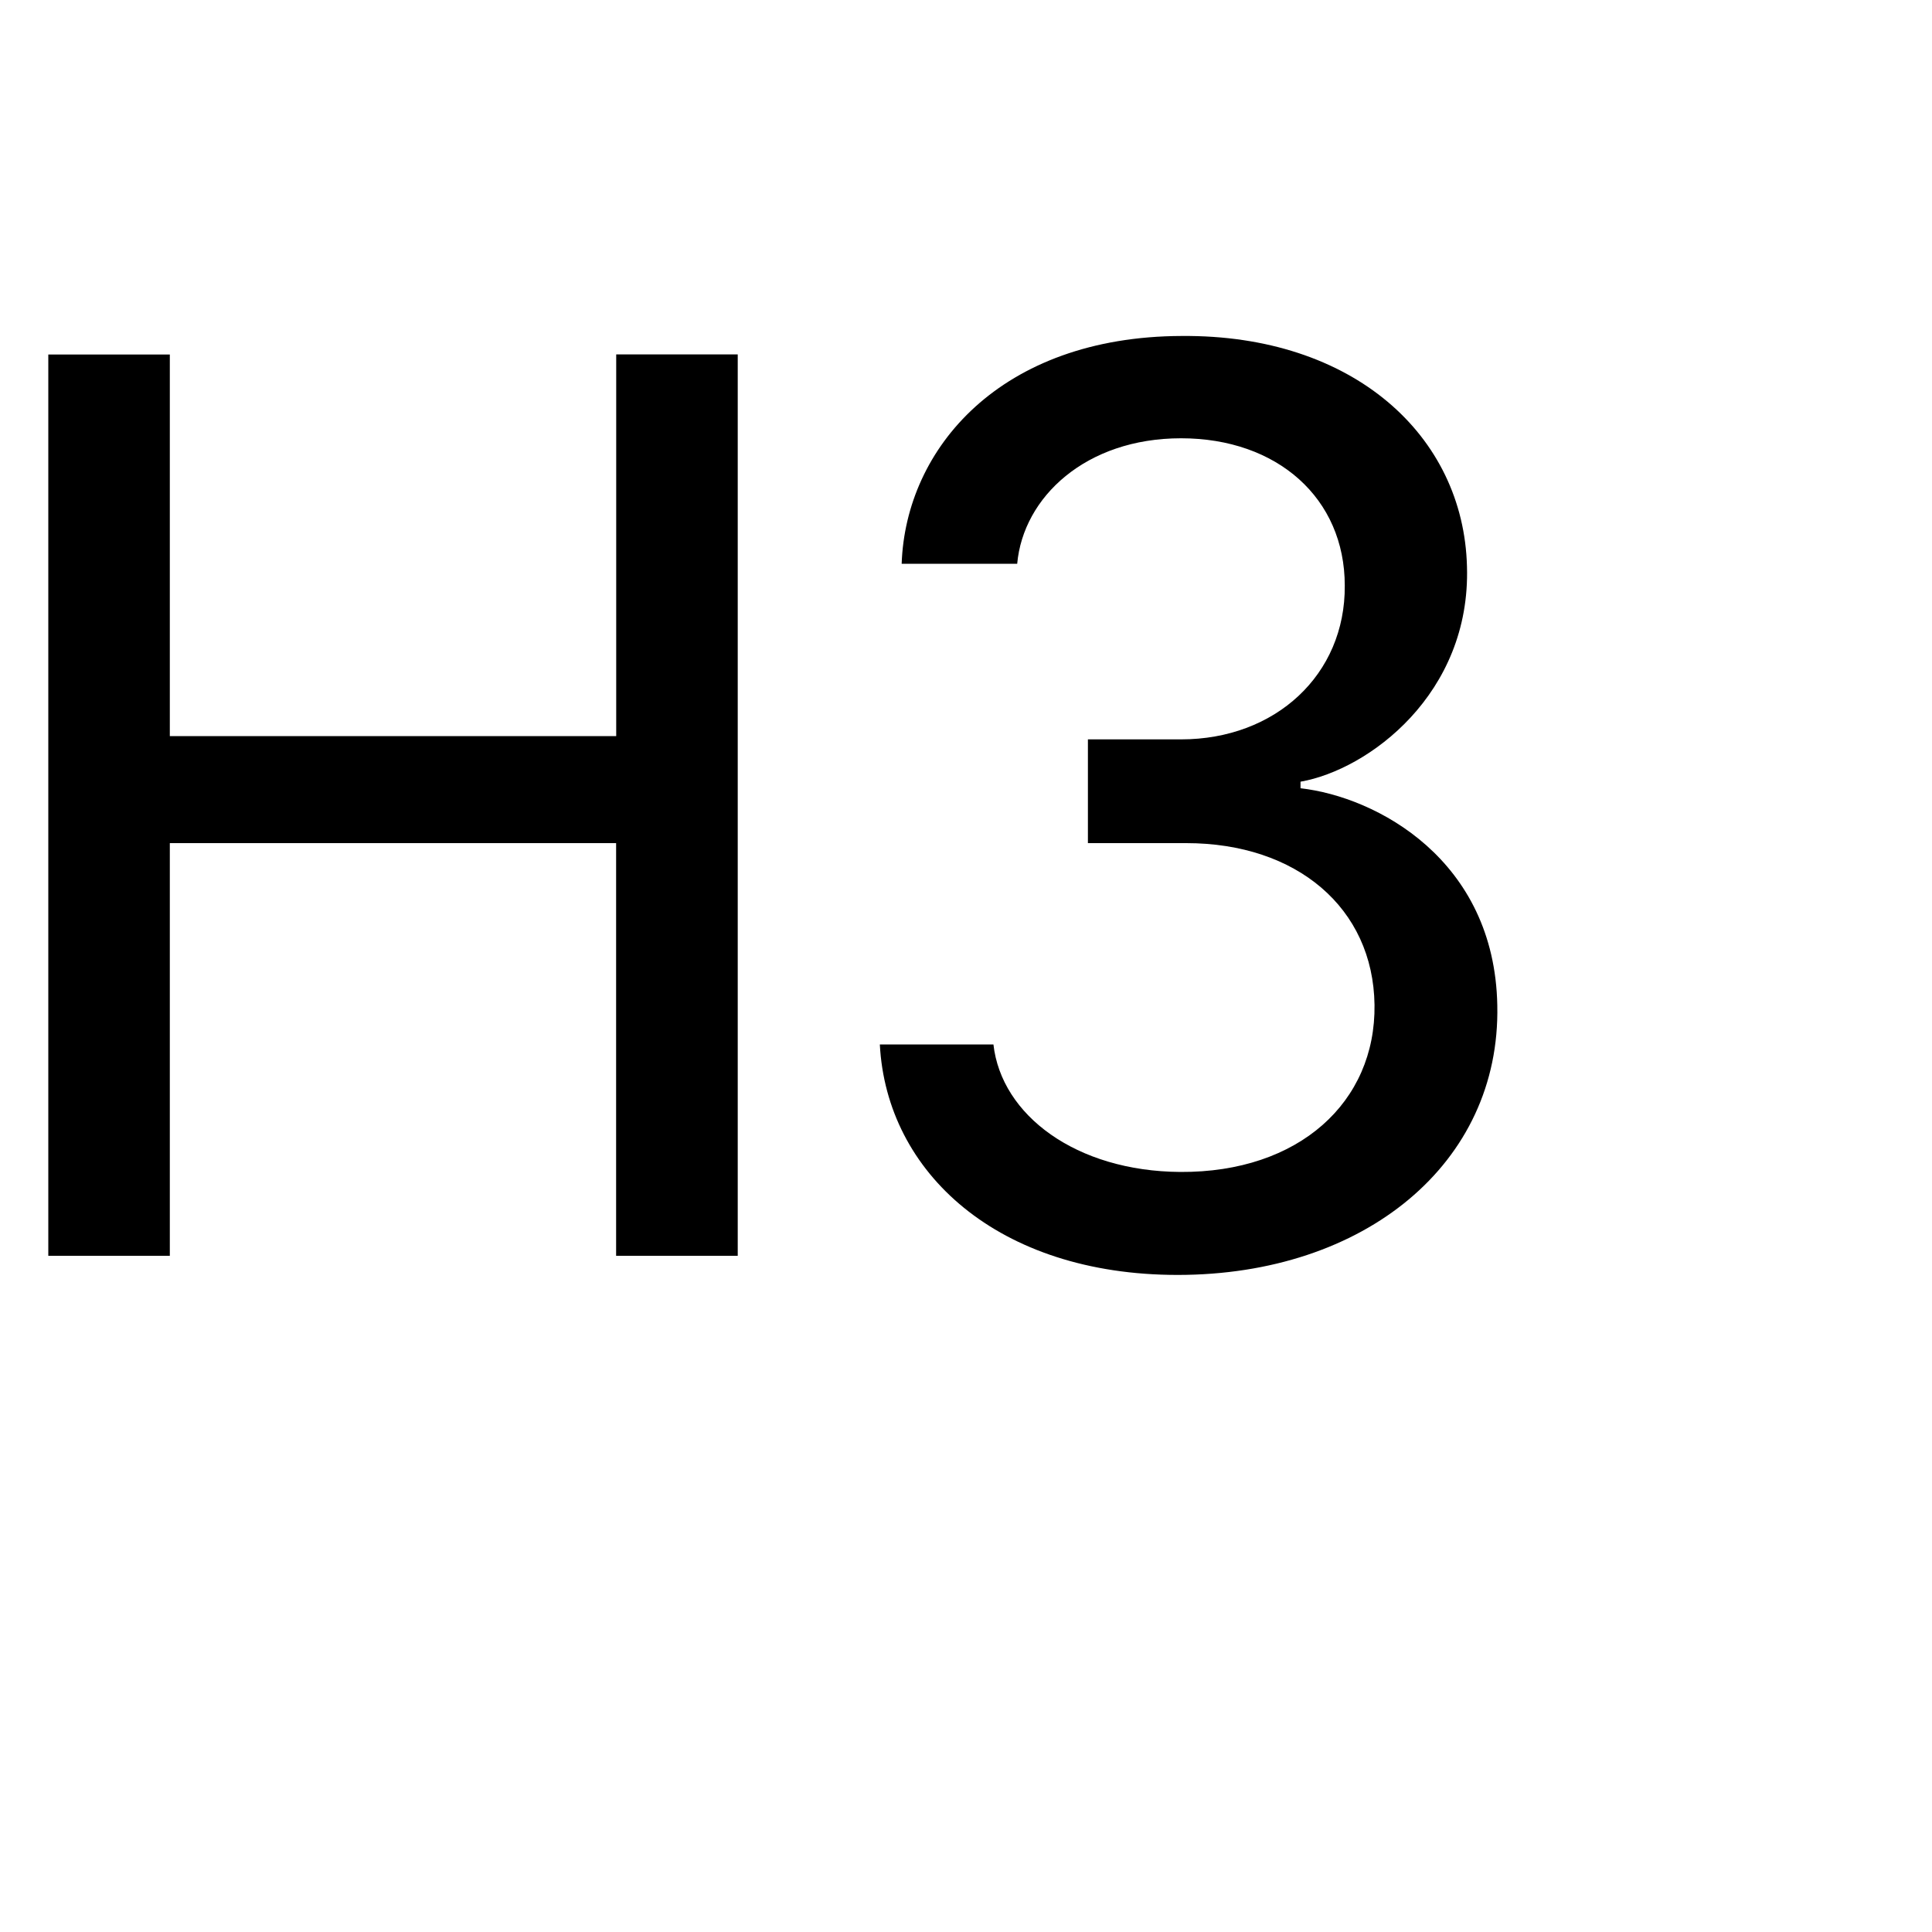
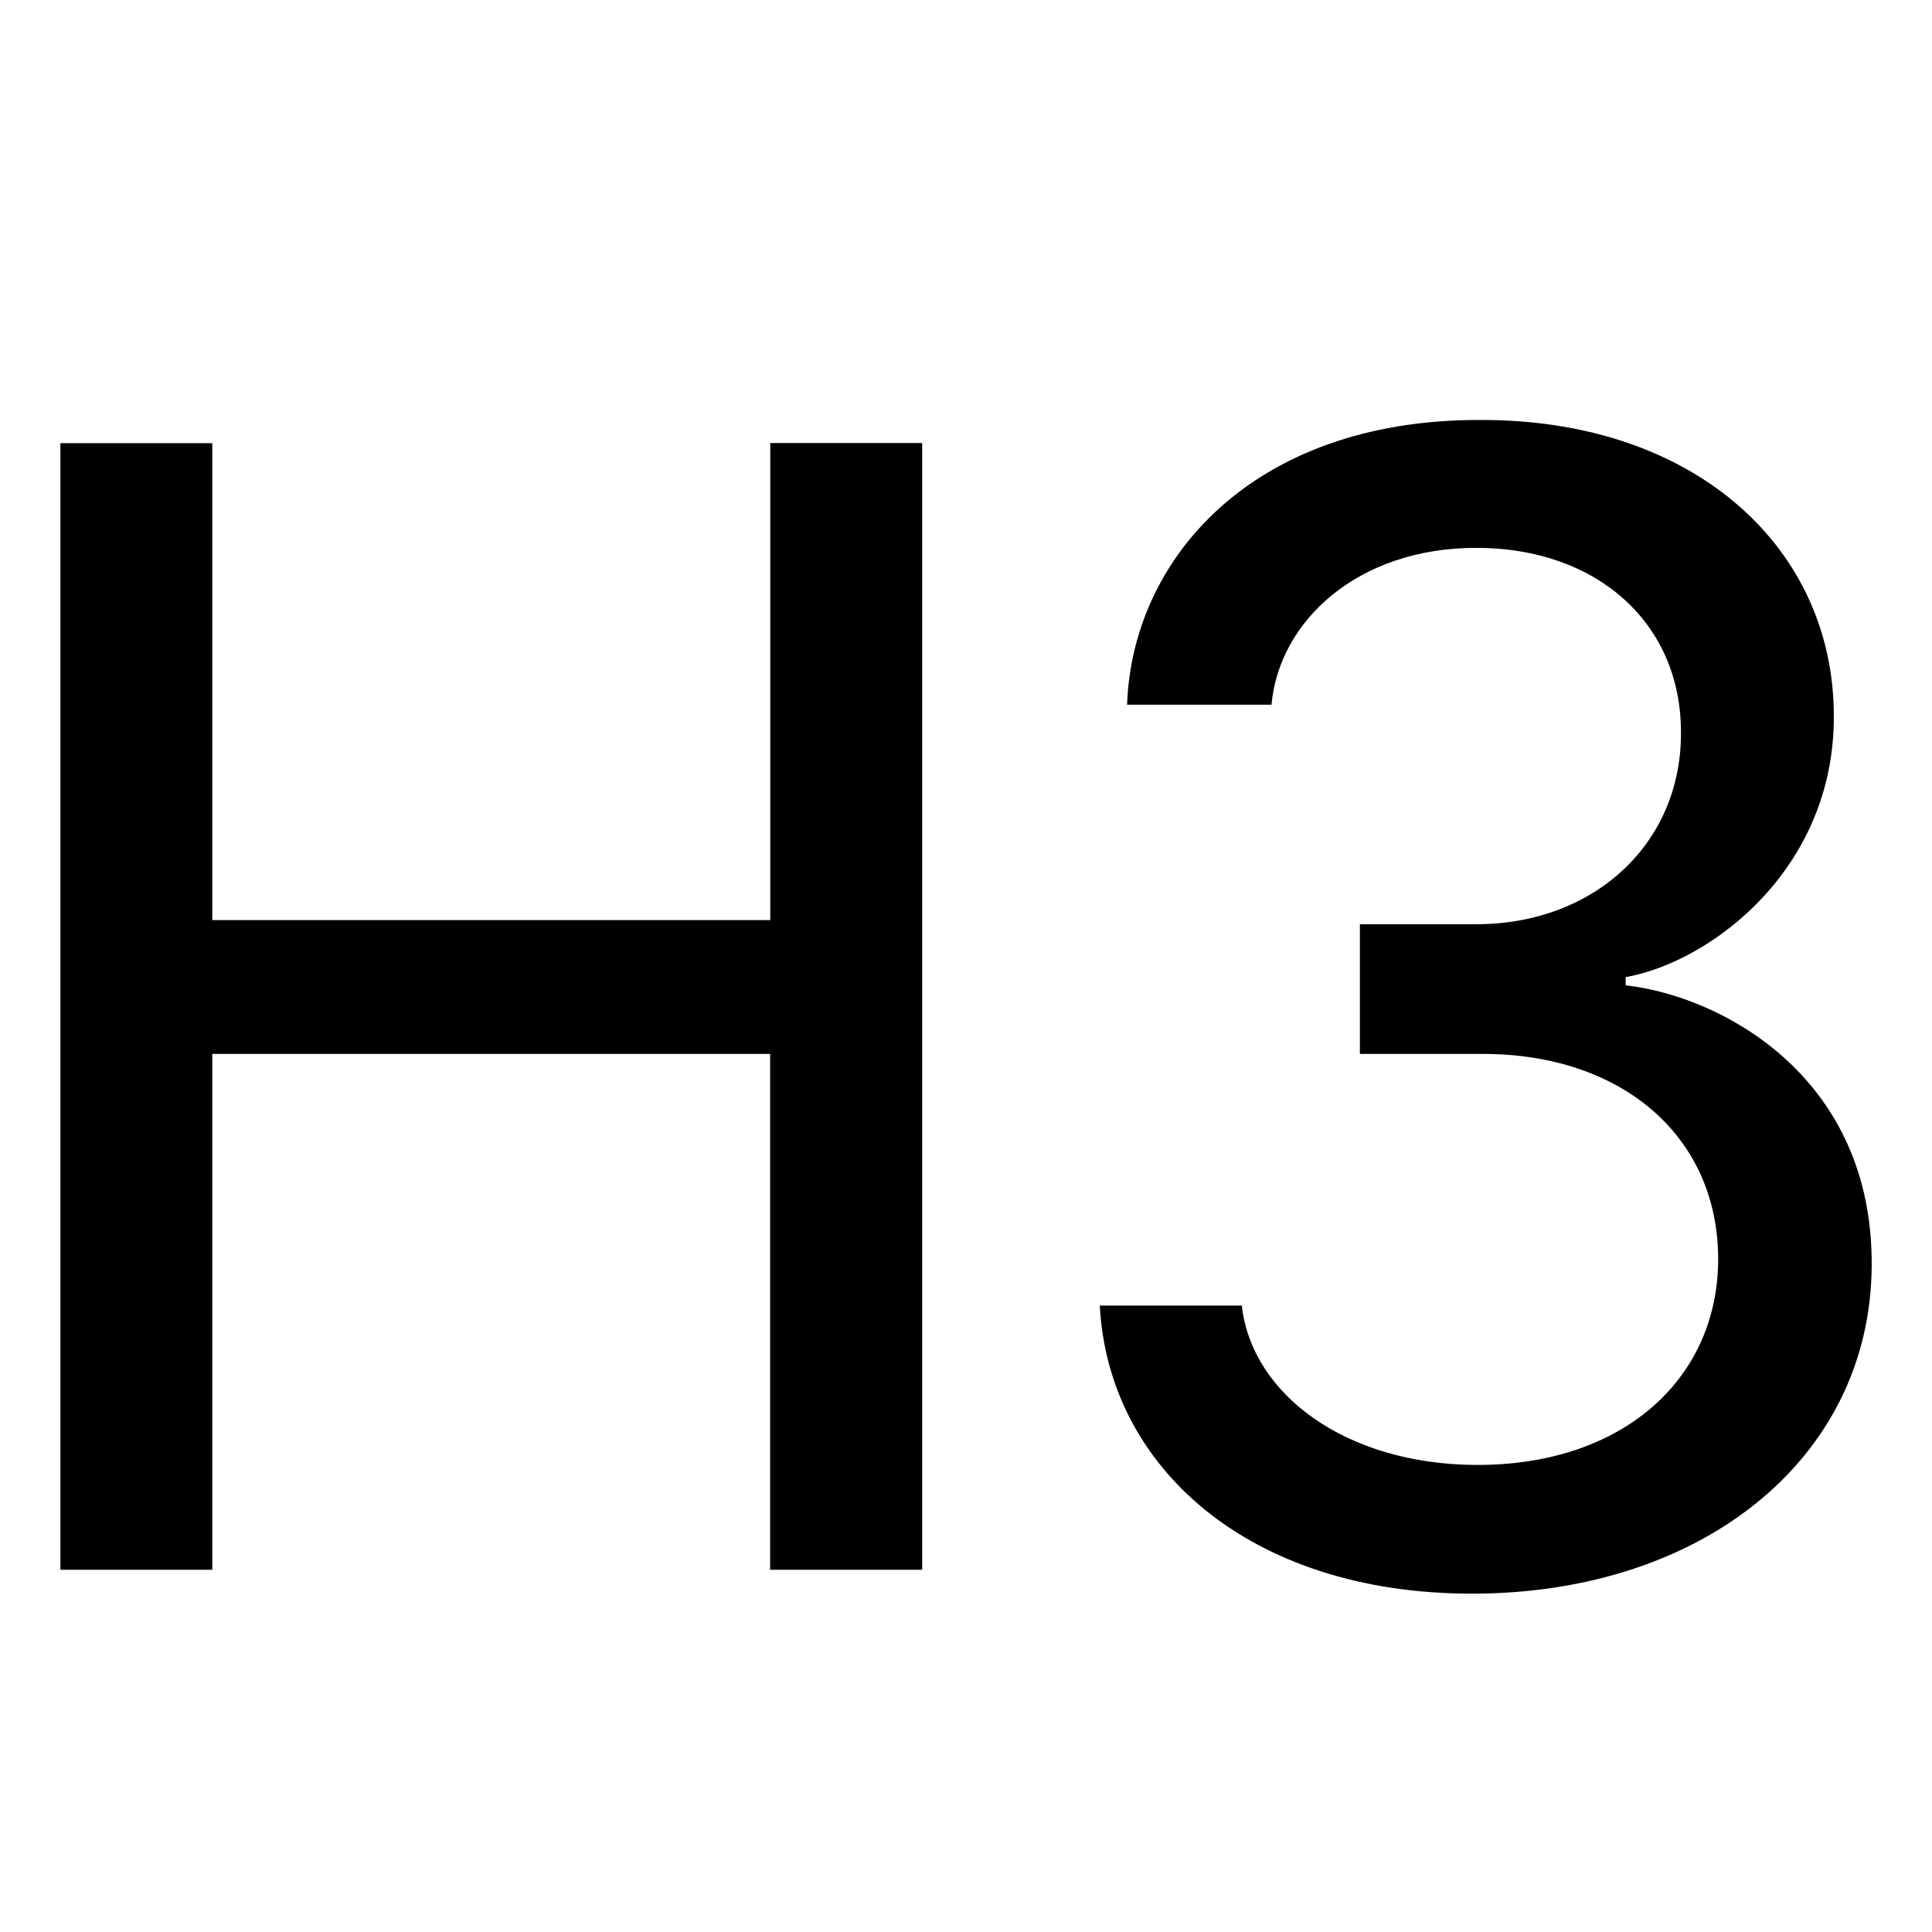
- <svg xmlns="http://www.w3.org/2000/svg" viewBox="0 0 20 20" fill="currentColor" class="bi bi-type-h3">
-   <path d="M7.637 13V3.669H6.379V7.62H1.758V3.67H.5V13h1.258V8.728h4.62V13h1.259zm3.625-4.272h1.018c1.142 0 1.935.67 1.949 1.674.013 1.005-.78 1.737-2.01 1.73-1.08-.007-1.853-.588-1.935-1.32H9.108c.069 1.327 1.224 2.386 3.083 2.386 1.935 0 3.343-1.155 3.309-2.789-.027-1.51-1.251-2.16-2.037-2.249v-.068c.704-.123 1.764-.91 1.723-2.229-.035-1.353-1.176-2.4-2.954-2.385-1.873.006-2.857 1.162-2.898 2.358h1.196c.062-.69.711-1.299 1.696-1.299.998 0 1.695.622 1.695 1.525.007.922-.718 1.592-1.695 1.592h-.964v1.074z" />
+ <svg xmlns="http://www.w3.org/2000/svg" viewBox="0 0 16 16">
+   <path fill="currentColor" d="M7.637 13V3.669H6.379V7.62H1.758V3.67H.5V13h1.258V8.728h4.62V13h1.259zm3.625-4.272h1.018c1.142 0 1.935.67 1.949 1.674c.013 1.005-.78 1.737-2.01 1.73c-1.08-.007-1.853-.588-1.935-1.32H9.108c.069 1.327 1.224 2.386 3.083 2.386c1.935 0 3.343-1.155 3.309-2.789c-.027-1.51-1.251-2.16-2.037-2.249v-.068c.704-.123 1.764-.91 1.723-2.229c-.035-1.353-1.176-2.4-2.954-2.385c-1.873.006-2.857 1.162-2.898 2.358h1.196c.062-.69.711-1.299 1.696-1.299c.998 0 1.695.622 1.695 1.525c.007.922-.718 1.592-1.695 1.592h-.964v1.074z" />
</svg>
